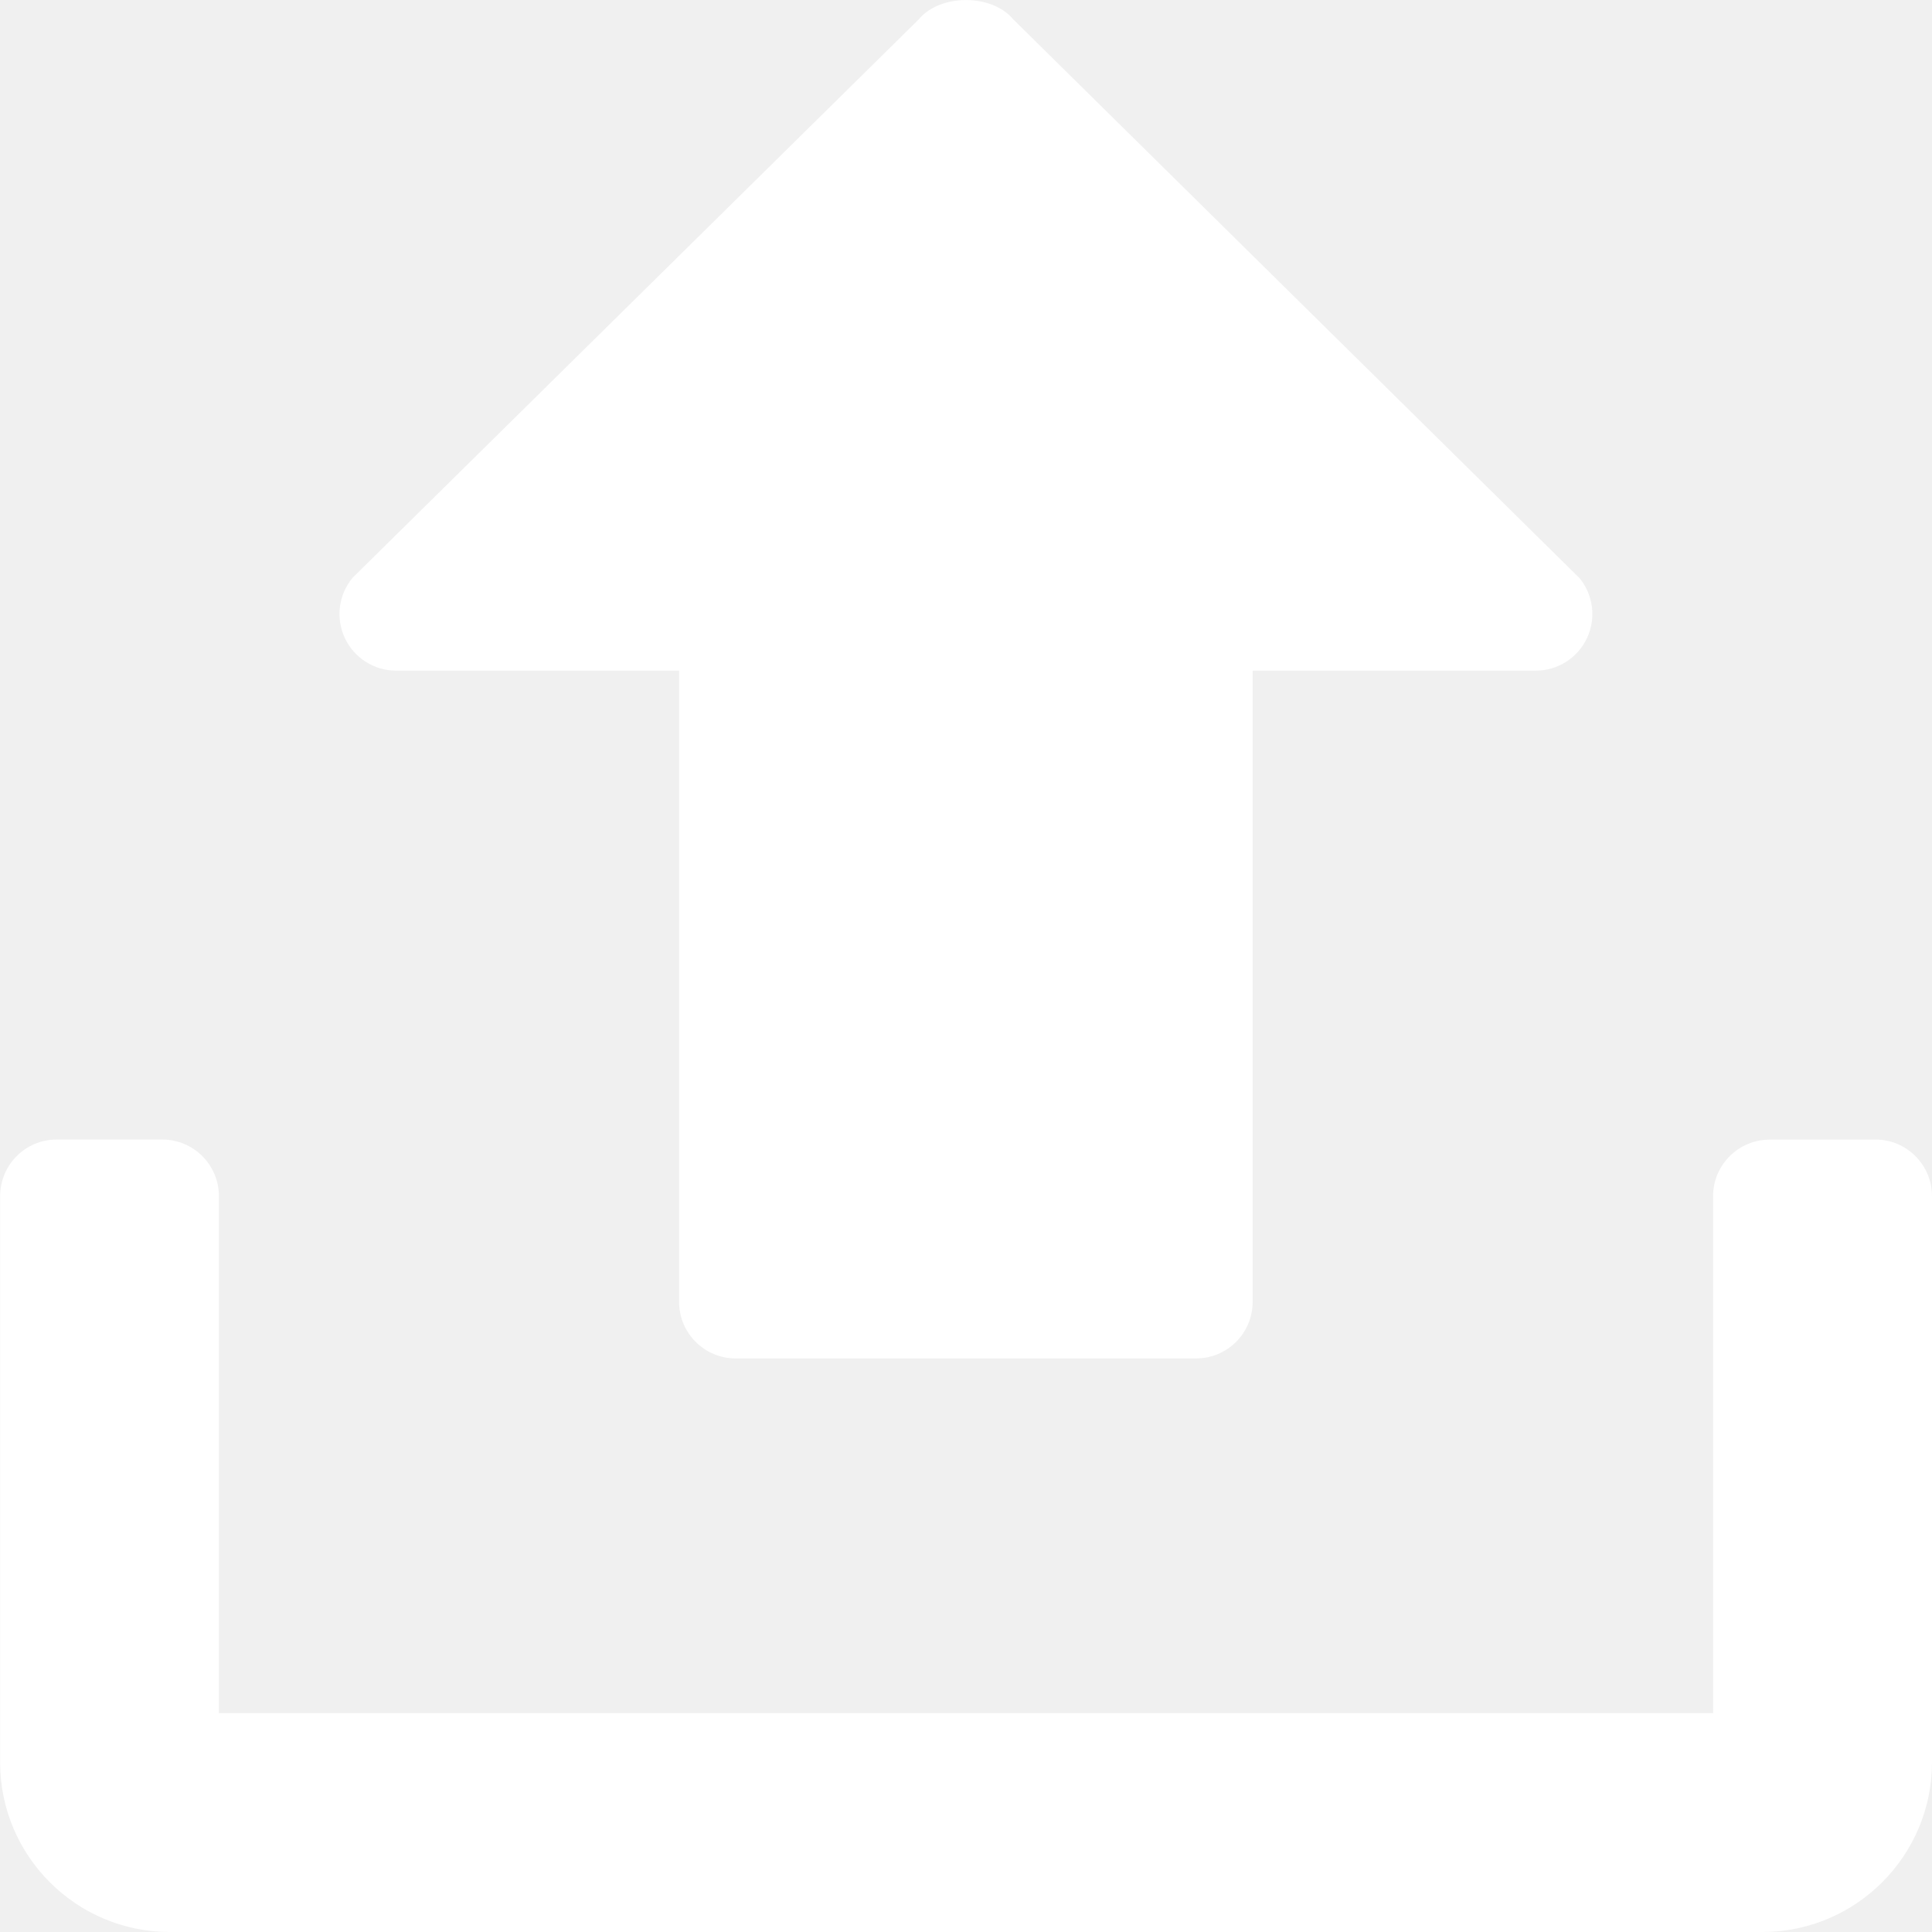
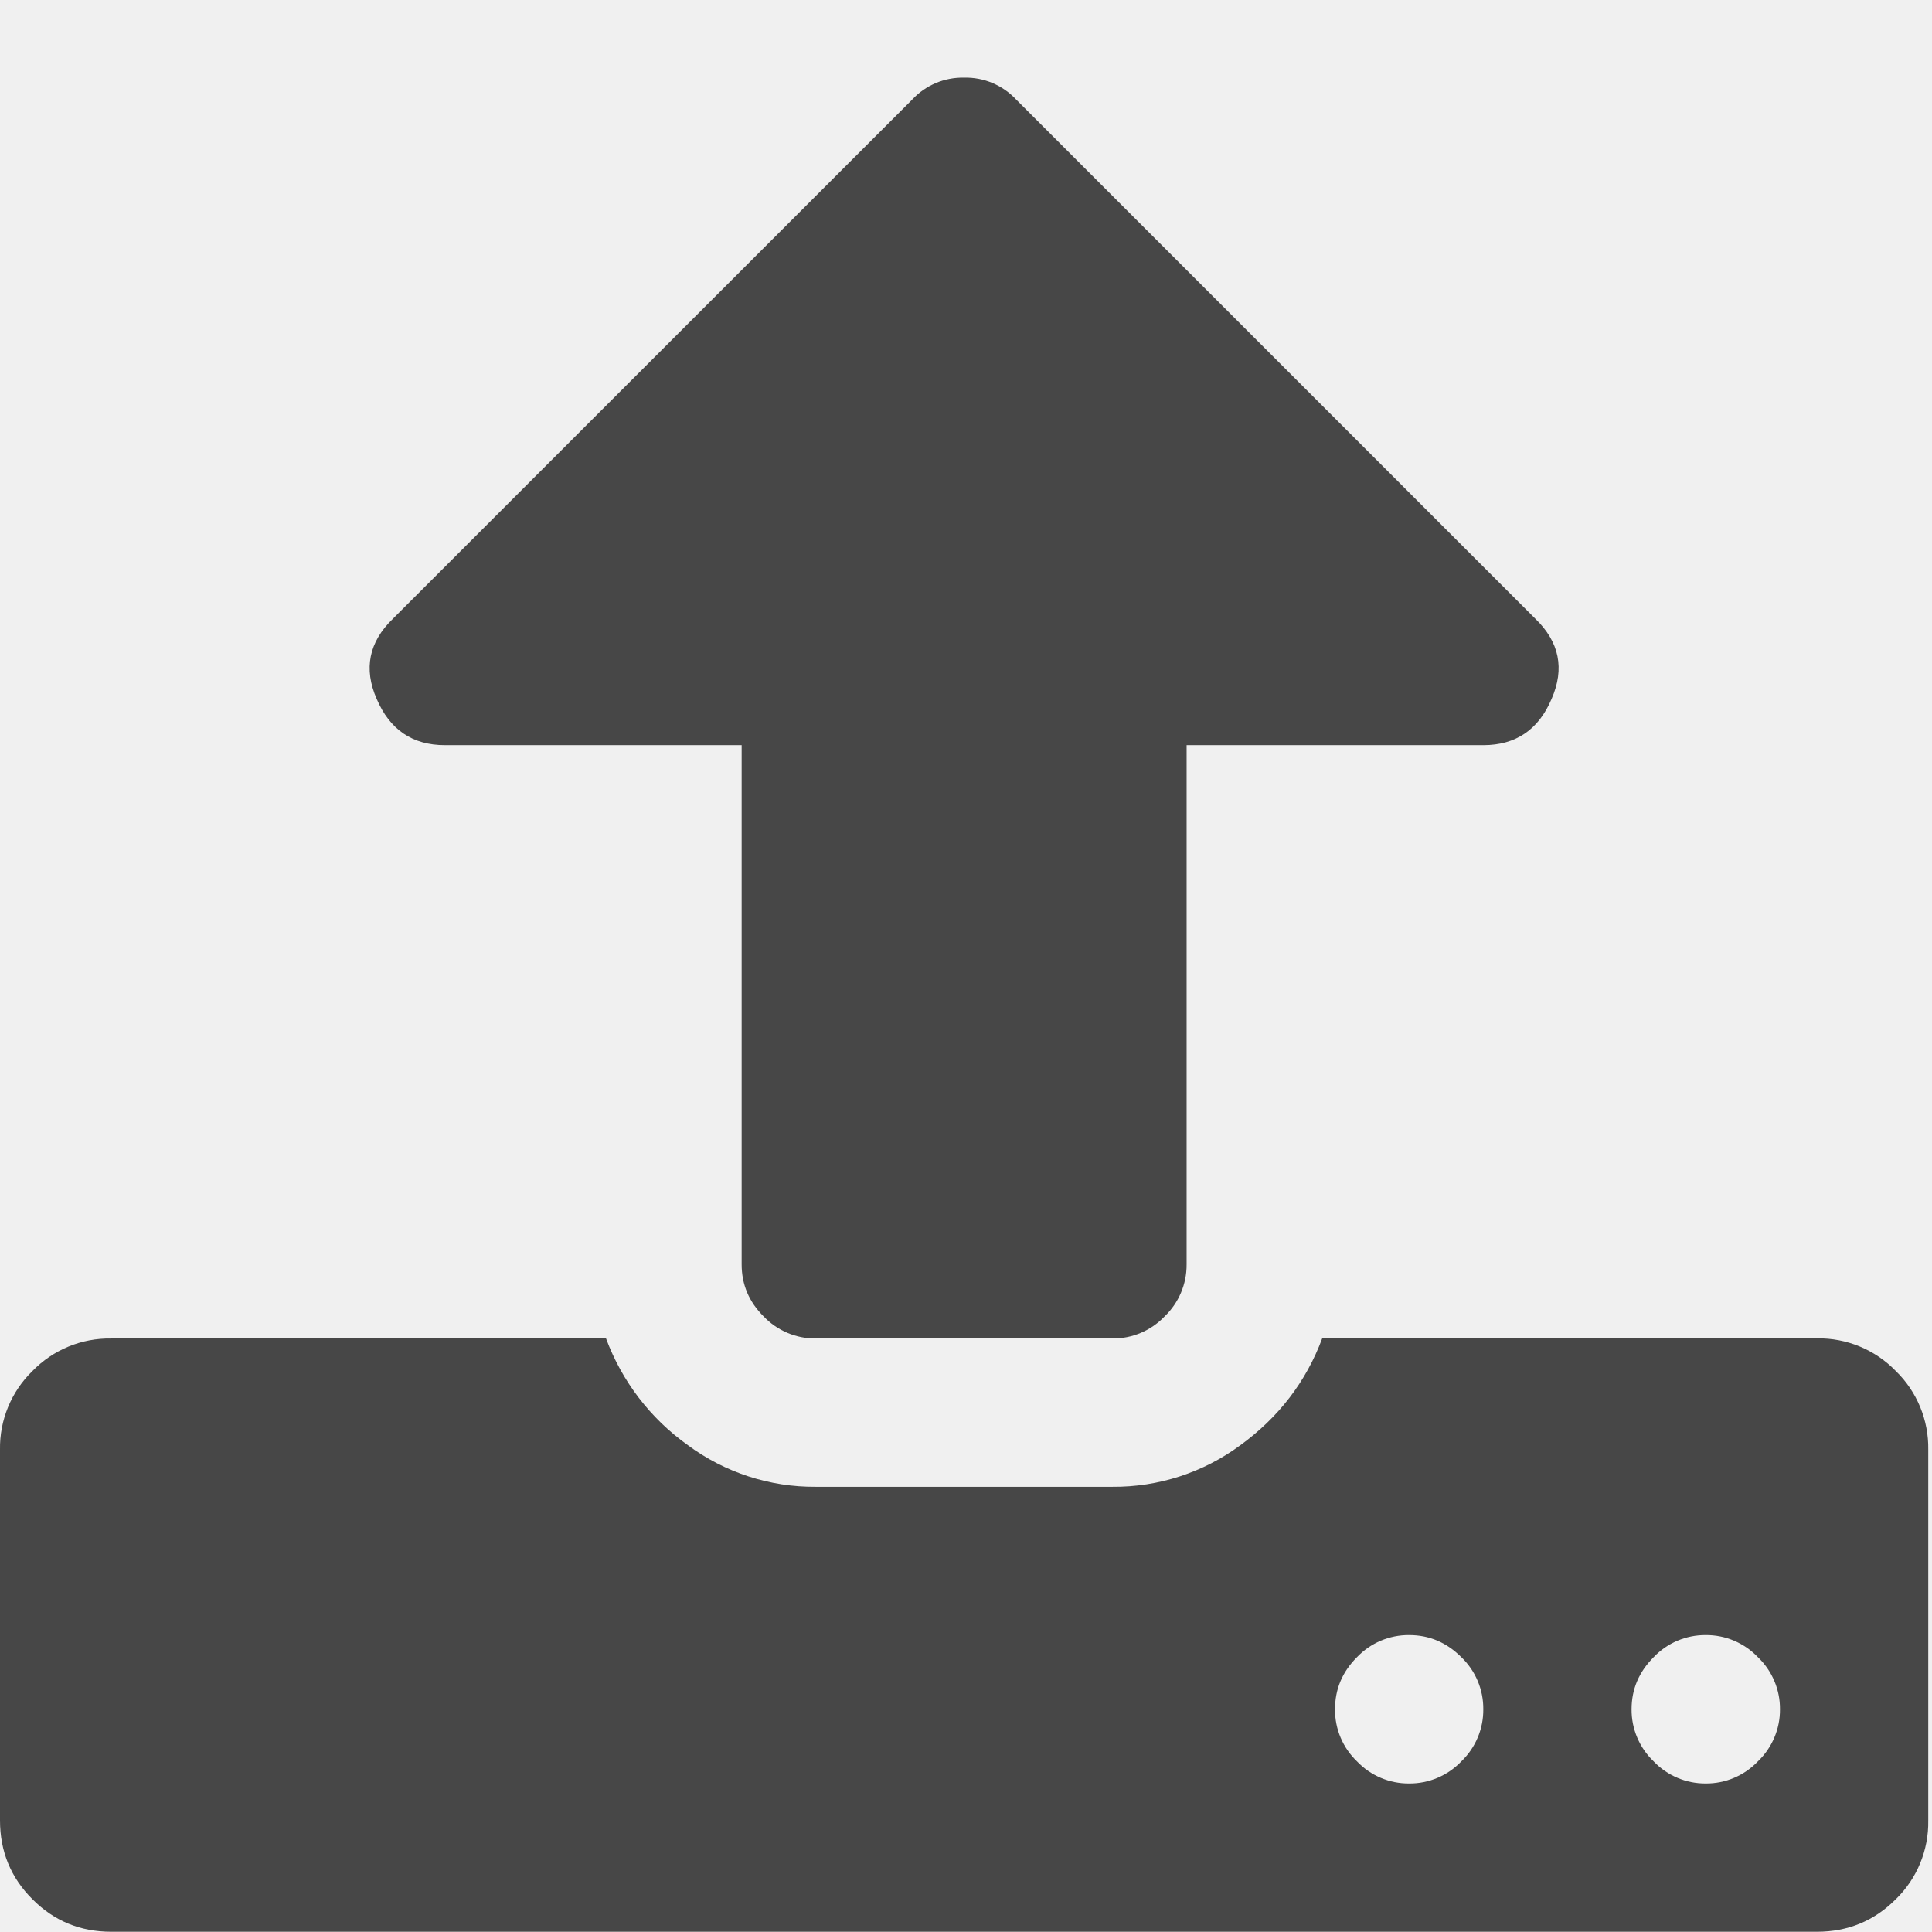
<svg xmlns="http://www.w3.org/2000/svg" width="16" height="16" viewBox="0 0 16 16">
-   <g fill="#FFF" fill-rule="nonzero">
-     <path d="M13.078 4.785L8.391.16c-.178-.213-.604-.213-.782 0L2.92 4.785a.469.469 0 00.36.769h2.344v5.227c0 .26.21.469.469.469h3.812c.26 0 .469-.21.469-.469V5.554h2.344a.469.469 0 00.36-.77z" />
-     <path d="M15.531 9.438h-.875c-.259 0-.469.21-.469.468v4.281H1.813v-4.28c0-.26-.21-.47-.47-.47H.47c-.26 0-.469.21-.469.47v4.687C0 15.369.63 16 1.406 16h13.188c.775 0 1.406-.63 1.406-1.406V9.906c0-.259-.21-.469-.469-.469z" />
+   <g fill="#474747" fill-rule="nonzero">
+     <path d="M15.7 11.354a.888.888 0 00-.652-.27H10.95c-.134.359-.36.653-.677.884a1.76 1.76 0 01-1.06.345H6.756a1.76 1.76 0 01-1.06-.345 1.894 1.894 0 01-.677-.883H.921a.888.888 0 00-.652.269.888.888 0 00-.269.652v3.07c0 .257.09.475.269.653.179.18.396.269.652.269h14.127c.256 0 .473-.09.652-.269a.888.888 0 00.269-.652v-3.071a.888.888 0 00-.269-.652zm-3.598 3.233a.591.591 0 01-.432.183.59.59 0 01-.432-.183.59.59 0 01-.182-.431c0-.167.06-.31.182-.432a.59.59 0 01.432-.183c.166 0 .31.061.432.183a.59.59 0 01.182.432.59.59 0 01-.182.431zm2.456 0a.59.59 0 01-.432.183.59.59 0 01-.431-.183.59.59 0 01-.183-.431c0-.167.061-.31.183-.432a.59.59 0 01.431-.183.59.59 0 01.432.183.59.59 0 01.183.432.59.59 0 01-.183.431z" />
+     <path d="M3.685 6.171h2.457v4.3c0 .166.06.31.182.431a.59.59 0 00.432.183h2.457a.59.59 0 00.432-.183.59.59 0 00.182-.431v-4.3h2.457c.269 0 .458-.128.566-.384.109-.25.064-.47-.134-.662l-4.3-4.3a.57.57 0 00-.432-.182.57.57 0 00-.431.183l-4.3 4.299c-.198.192-.243.413-.134.662.109.256.297.384.566.384z" />
  </g>
</svg>
